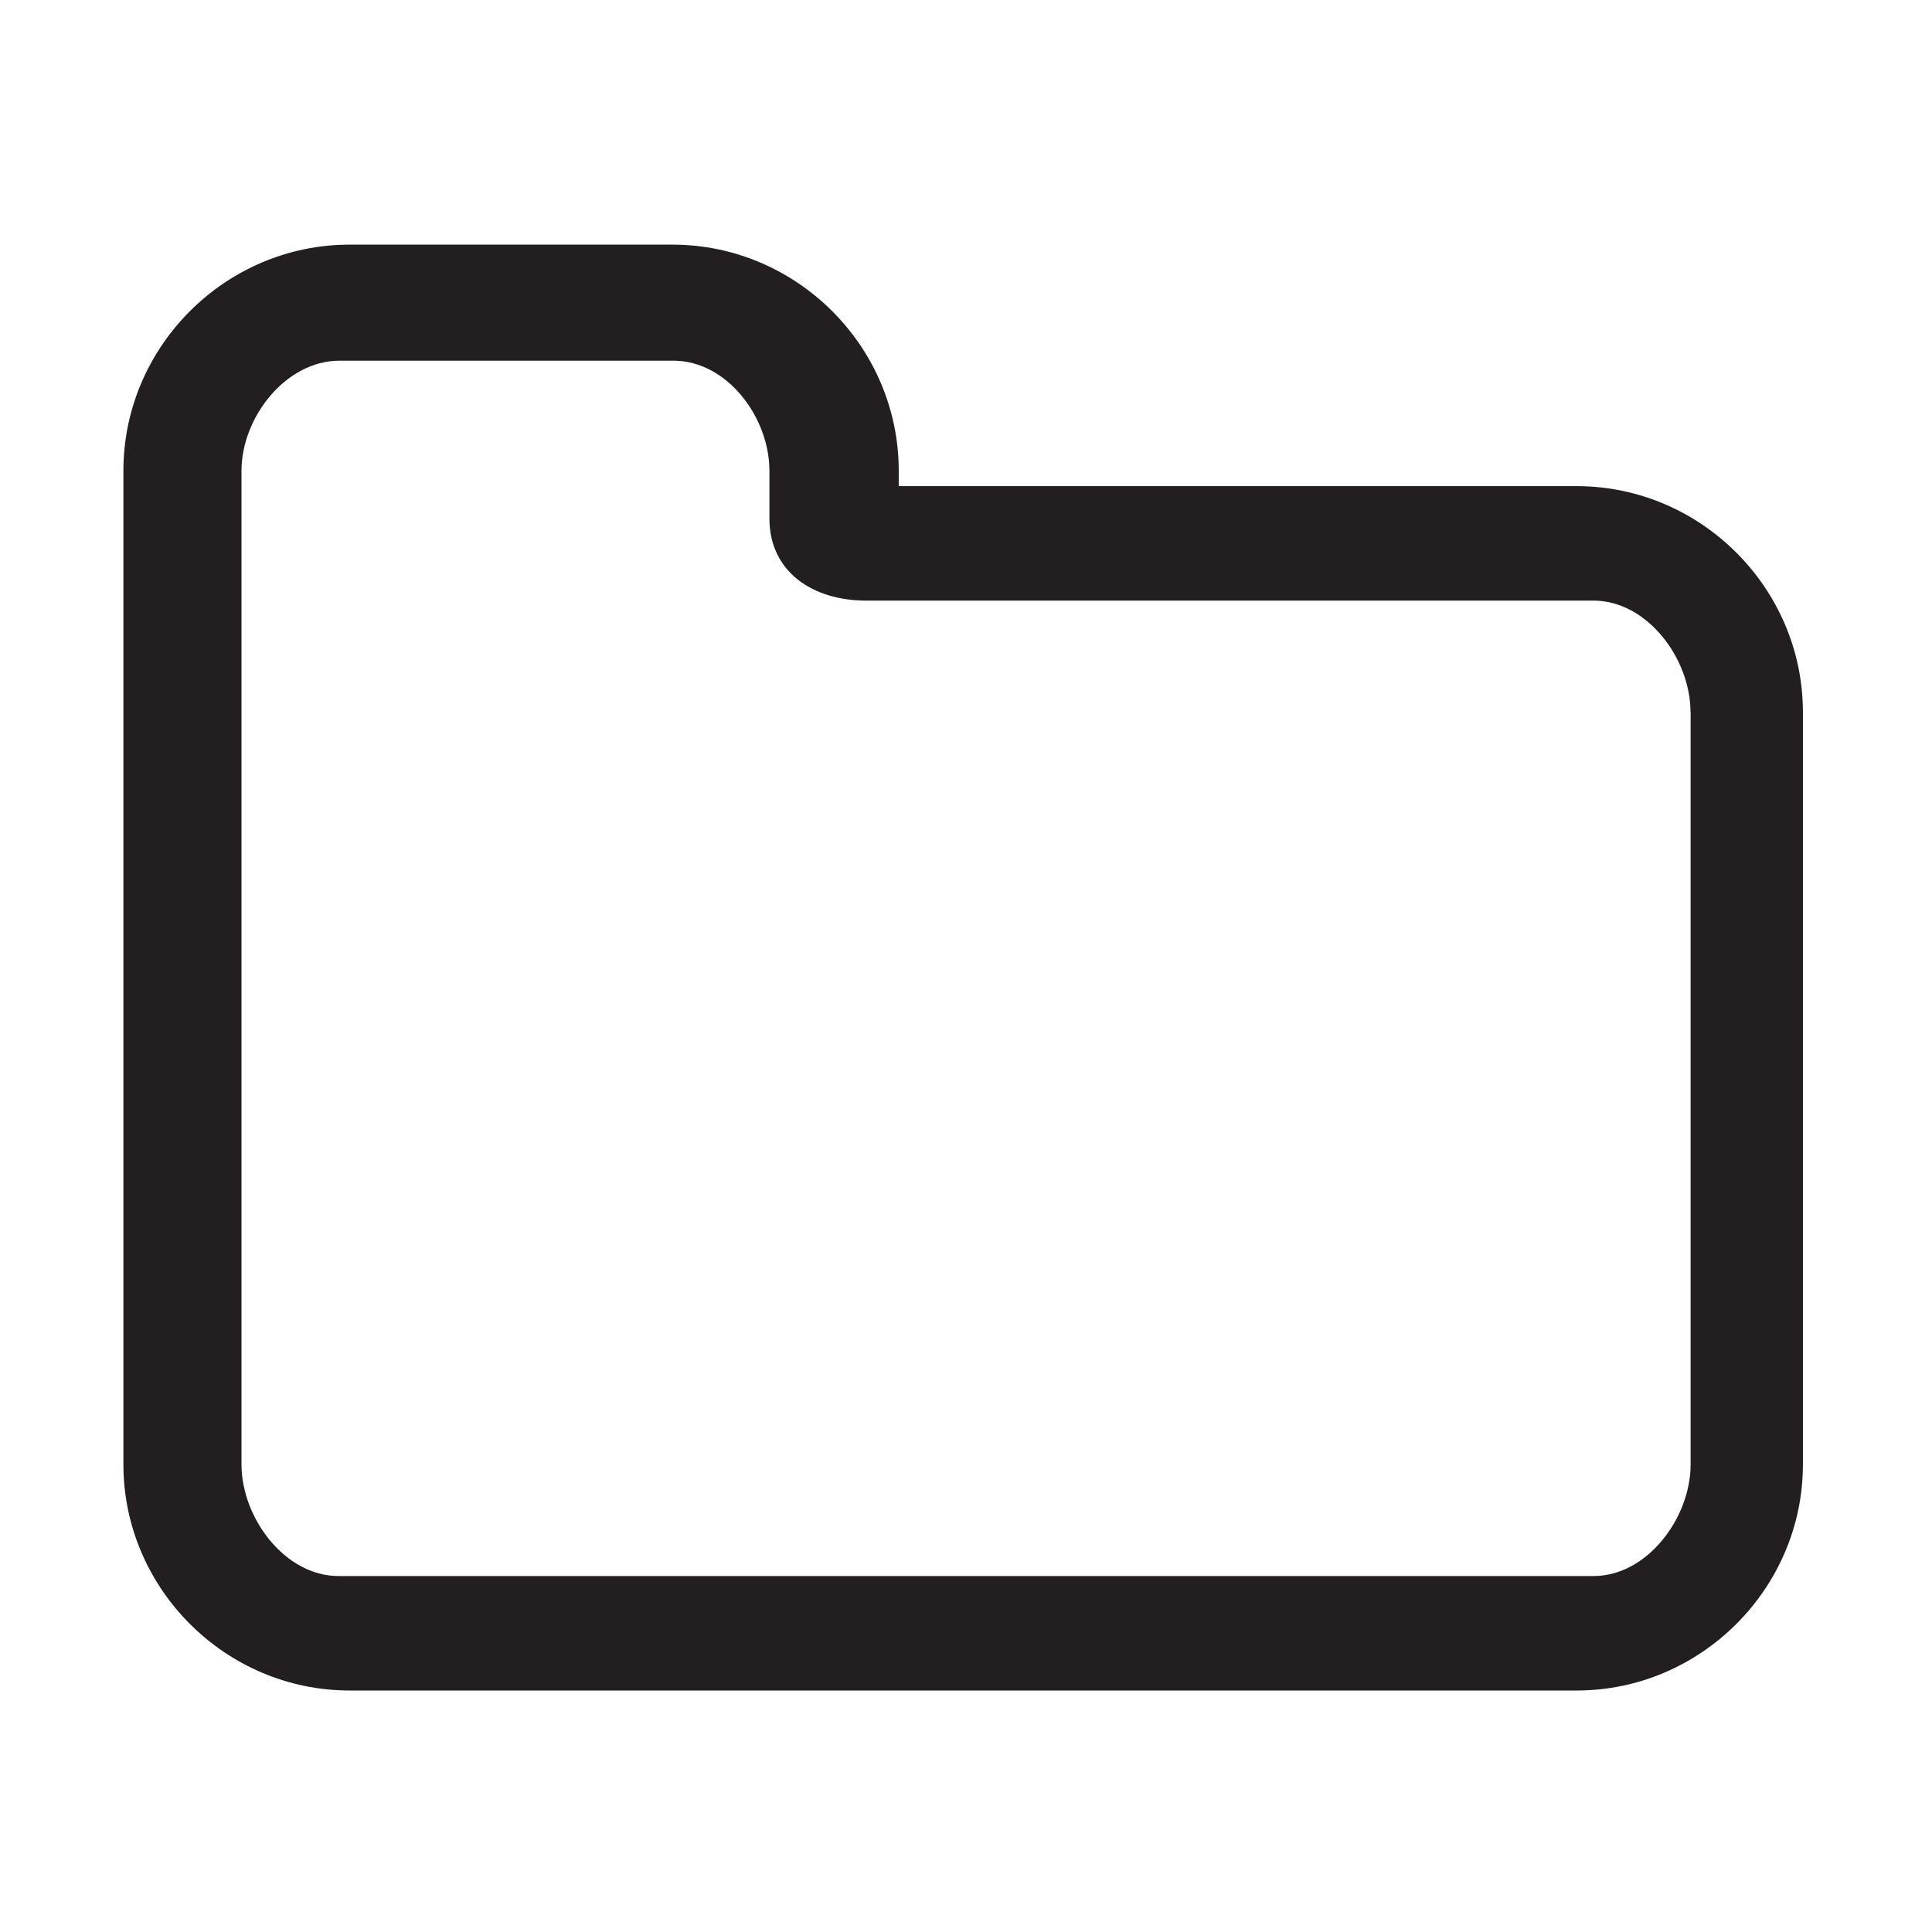
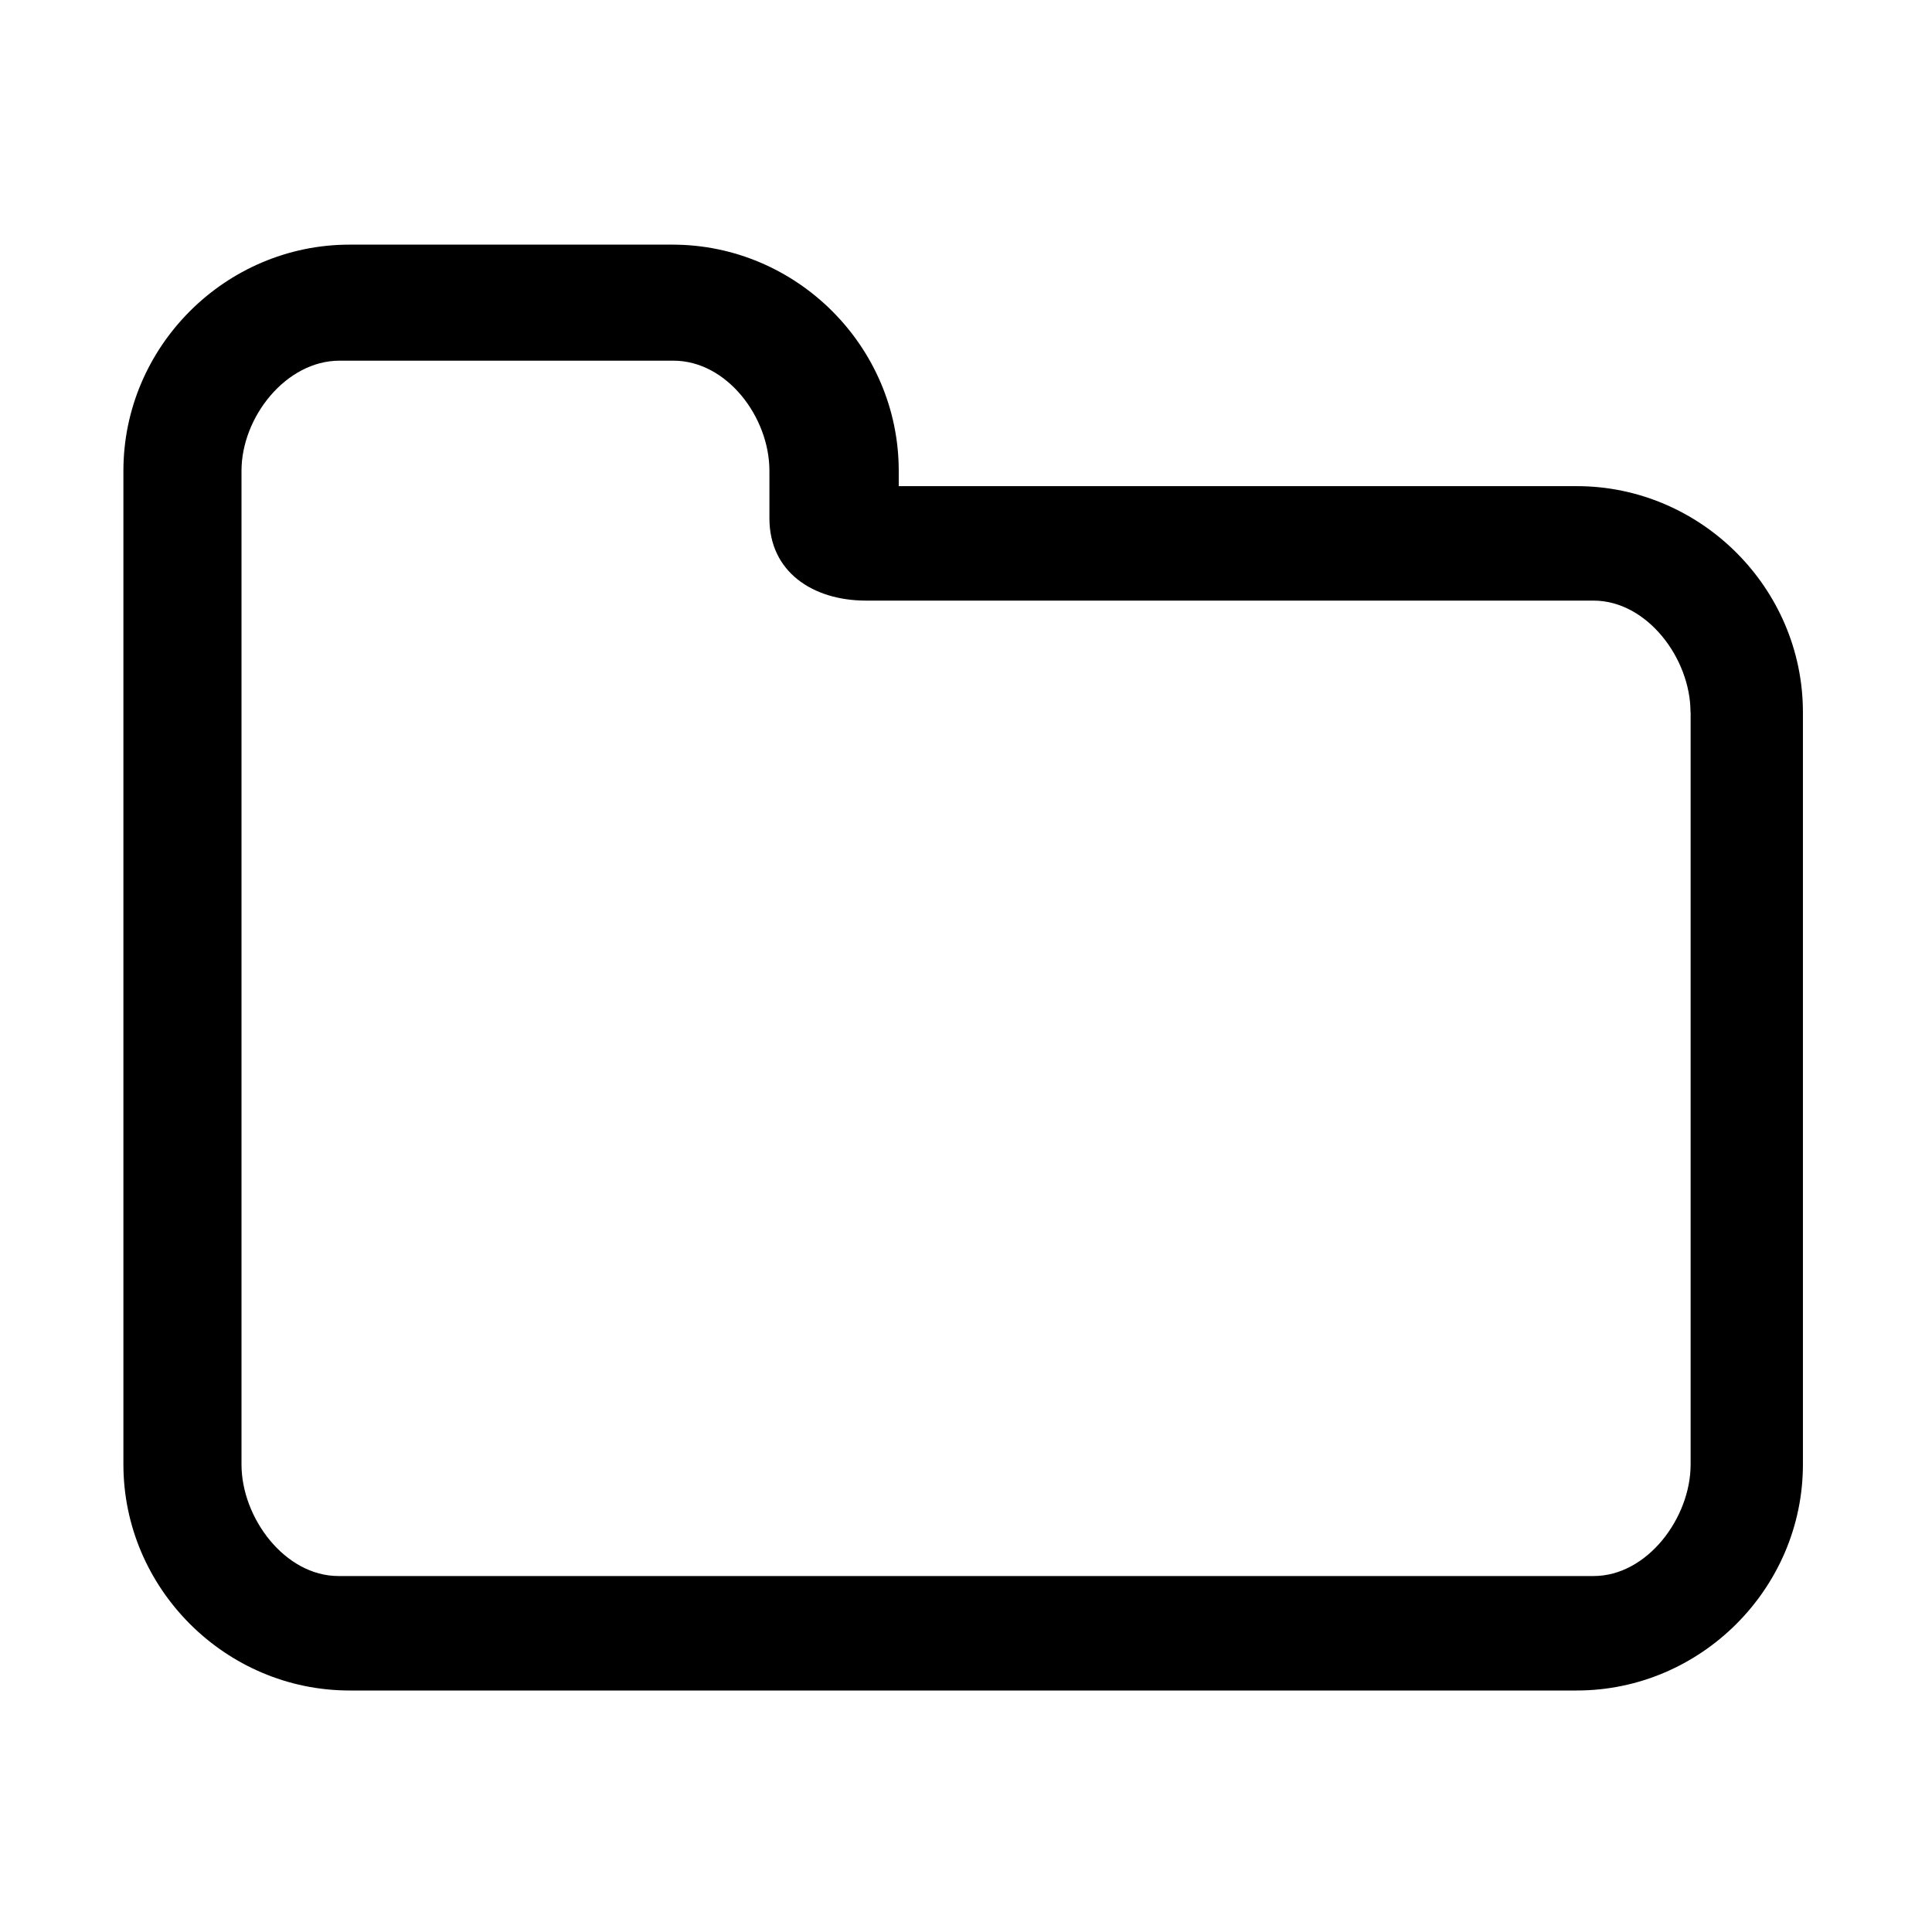
<svg xmlns="http://www.w3.org/2000/svg" version="1.1" id="Layer_1" x="0px" y="0px" width="16px" height="16px" viewBox="0 0 16 16" enable-background="new 0 0 16 16" xml:space="preserve">
  <g>
-     <path fill="#231F20" d="M14.931,12.128c0,1.027-0.846,1.872-1.873,1.872H2.895c-1.028,0-1.873-0.845-1.873-1.872V3.899   c0-1.029,0.845-1.873,1.873-1.873h2.674c1.029,0,1.874,0.844,1.874,1.873v0.127h5.615c1.027,0,1.873,0.844,1.873,1.872V12.128z    M14,5.897c0-0.443-0.359-0.923-0.803-0.923H7.173c-0.442,0-0.801-0.238-0.801-0.681V3.899c0-0.444-0.352-0.912-0.795-0.912H2.812   C2.368,2.987,2,3.455,2,3.899v8.229c0,0.442,0.359,0.924,0.803,0.924h10.395c0.443,0,0.803-0.481,0.803-0.924V5.897z" />
+     <path d="M14.931,12.128c0,1.027-0.846,1.872-1.873,1.872H2.895c-1.028,0-1.873-0.845-1.873-1.872V3.899   c0-1.029,0.845-1.873,1.873-1.873h2.674c1.029,0,1.874,0.844,1.874,1.873v0.127h5.615c1.027,0,1.873,0.844,1.873,1.872V12.128z    M14,5.897c0-0.443-0.359-0.923-0.803-0.923H7.173c-0.442,0-0.801-0.238-0.801-0.681V3.899c0-0.444-0.352-0.912-0.795-0.912H2.812   C2.368,2.987,2,3.455,2,3.899v8.229c0,0.442,0.359,0.924,0.803,0.924h10.395c0.443,0,0.803-0.481,0.803-0.924V5.897z" />
  </g>
</svg>
